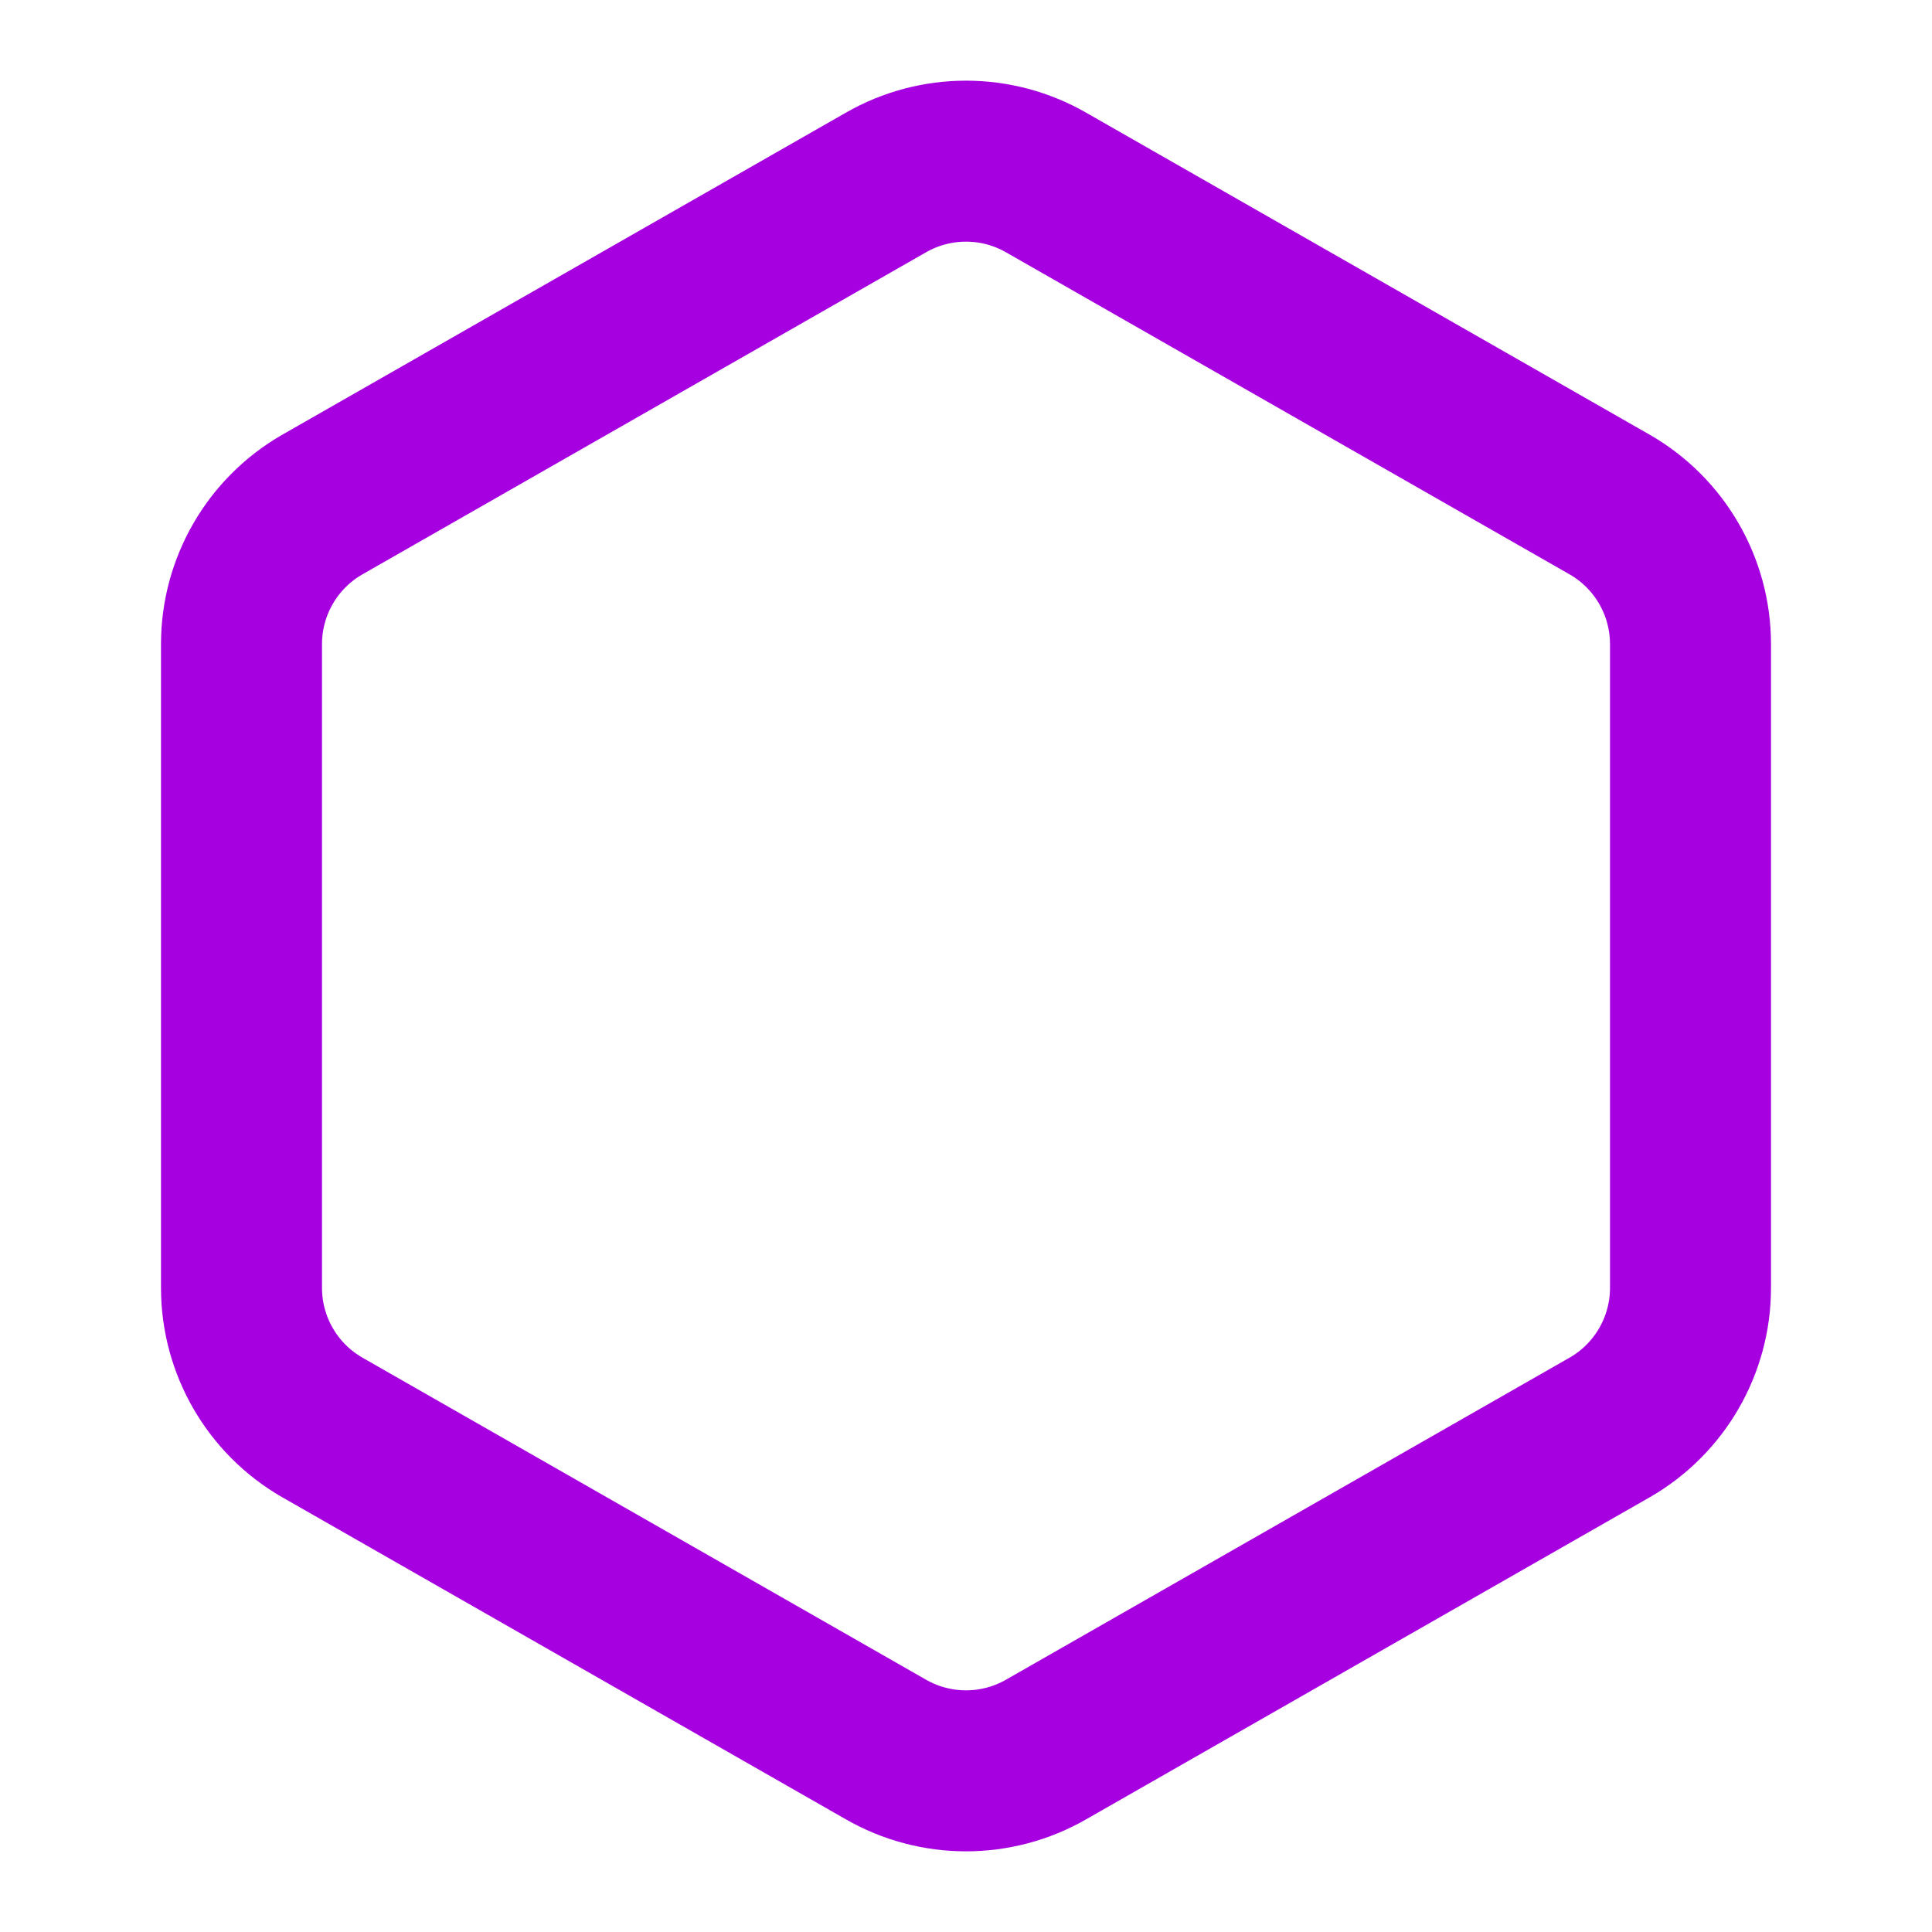
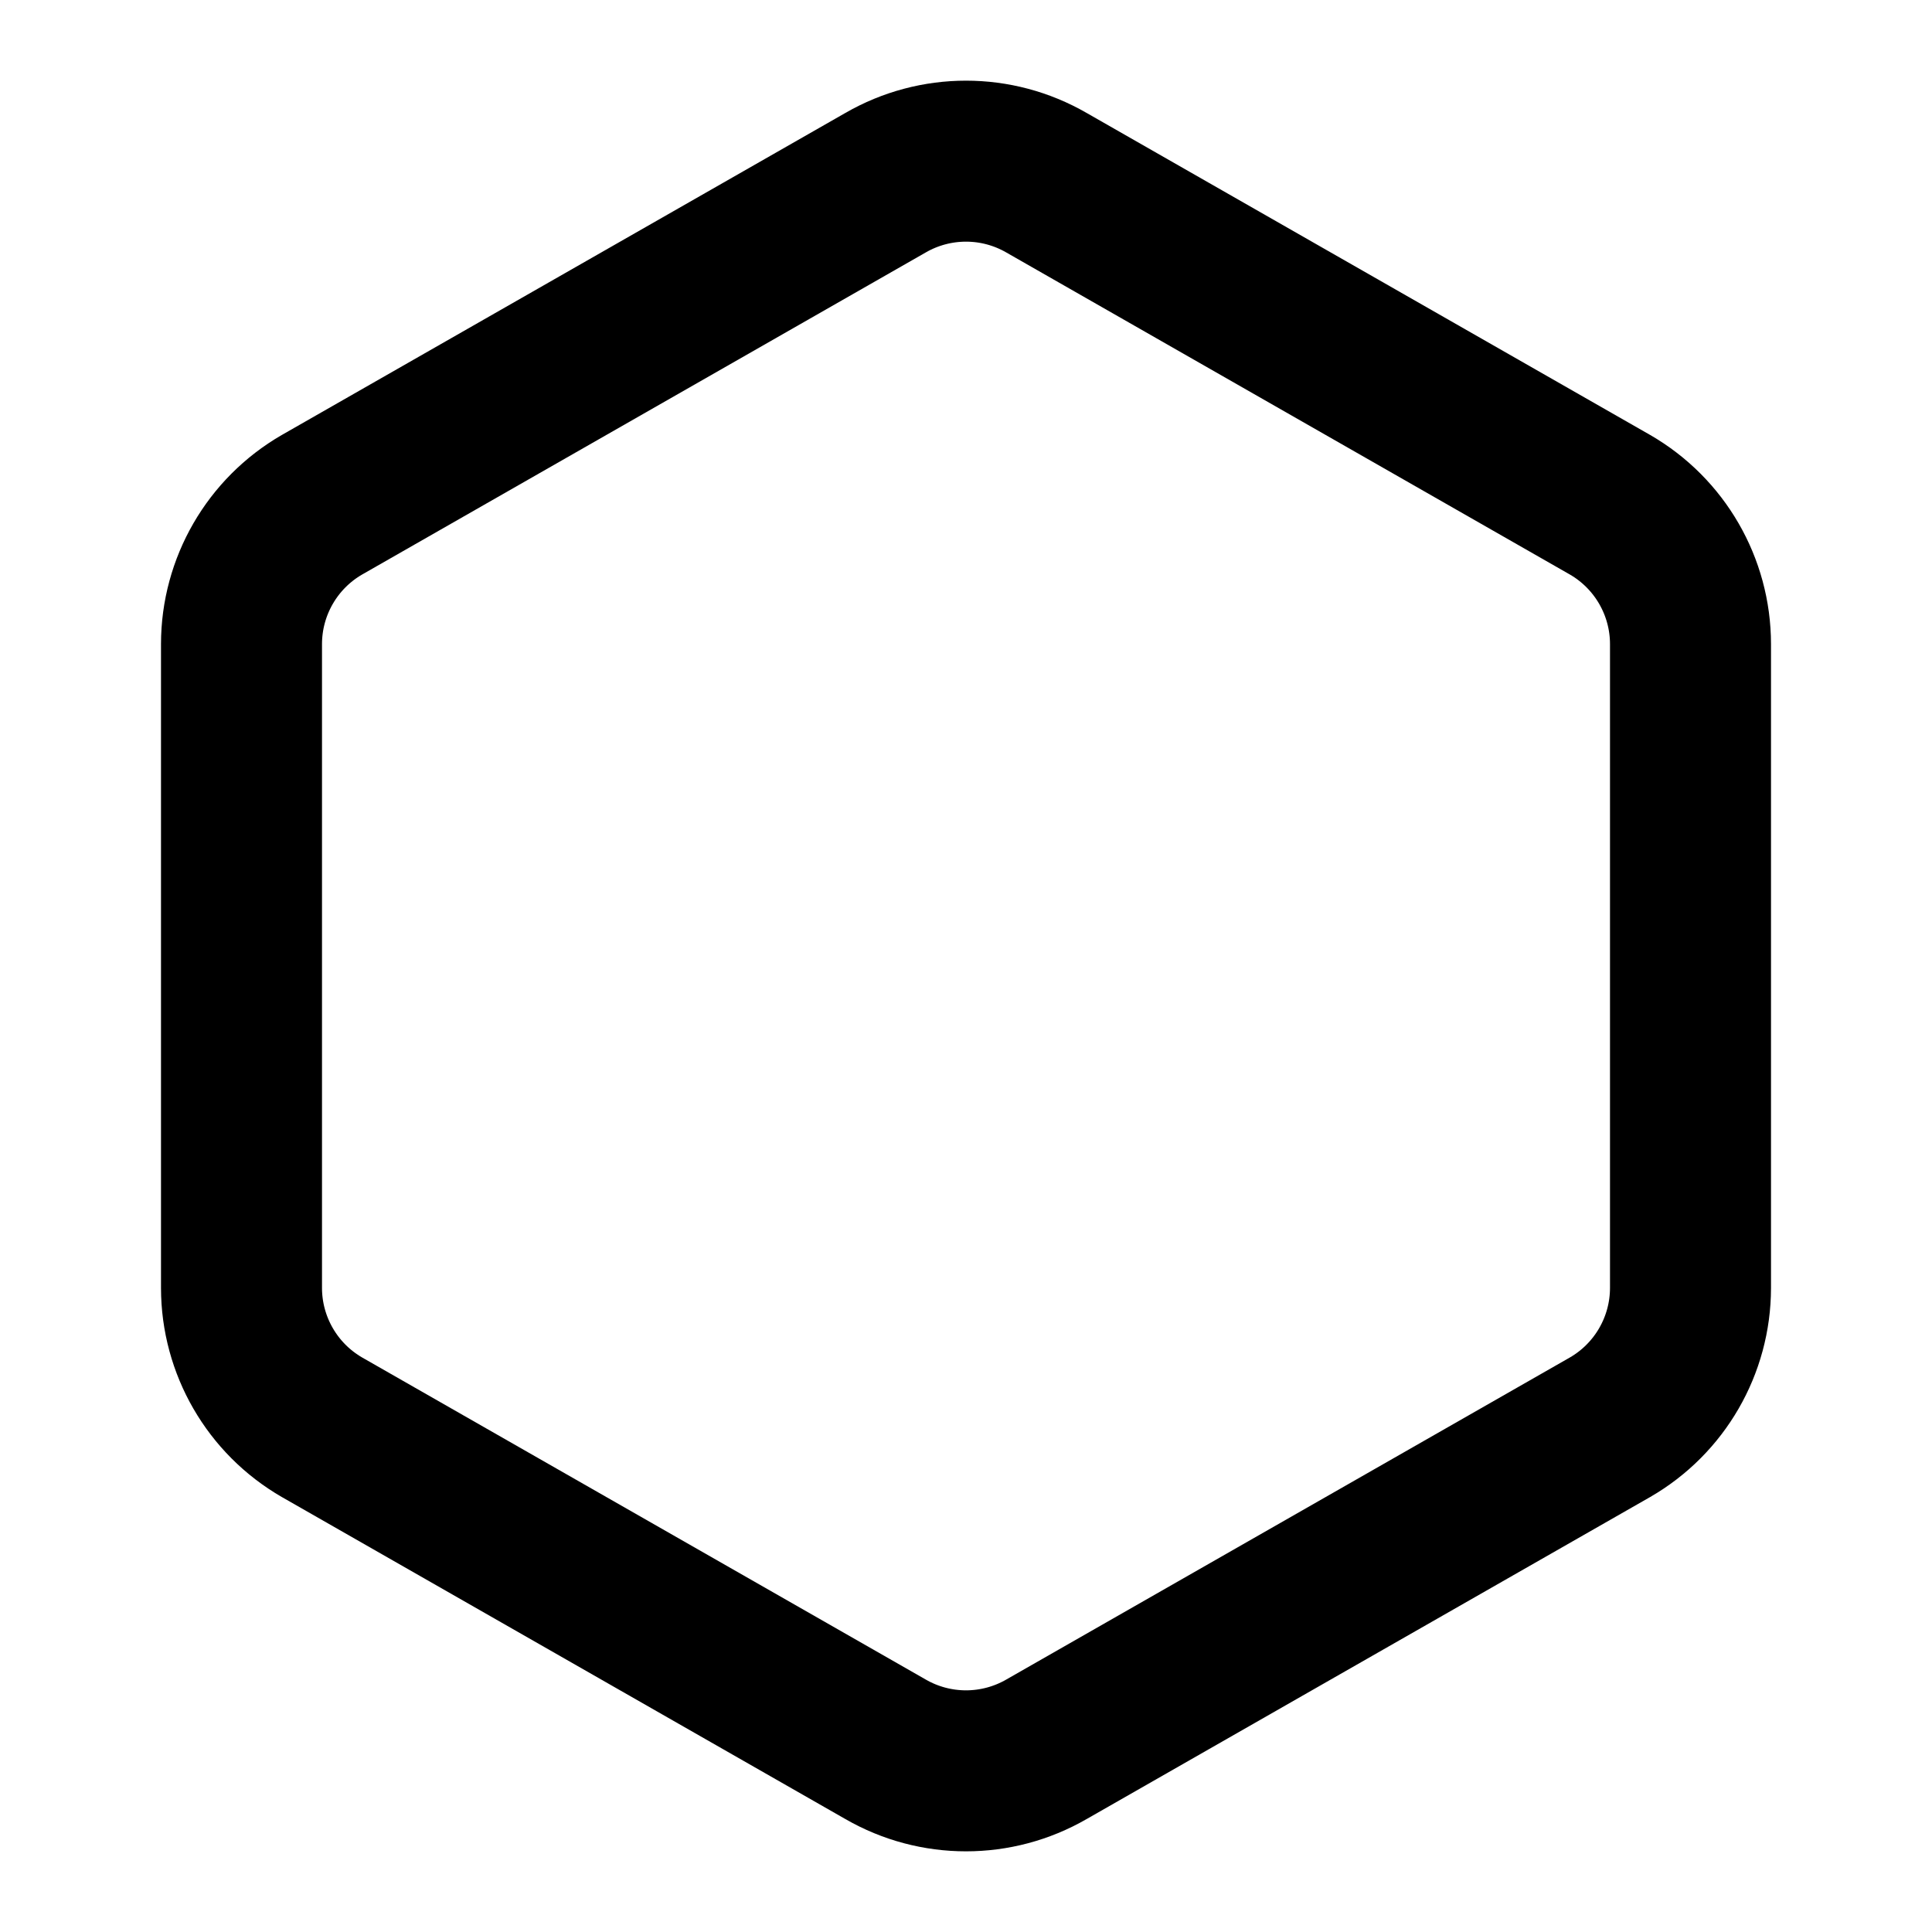
- <svg xmlns="http://www.w3.org/2000/svg" width="24" height="24" viewBox="0 0 24 24" fill="none" stroke="#a600e1" stroke-width="2" stroke-linecap="round" stroke-linejoin="round" class="lucide lucide-hexagon-icon lucide-hexagon">
+ <svg xmlns="http://www.w3.org/2000/svg" width="24" height="24" viewBox="0 0 24 24" fill="none" stroke="currentColor" stroke-width="2" stroke-linecap="round" stroke-linejoin="round" class="lucide lucide-hexagon-icon lucide-hexagon">
  <path d="M21 16V8a2 2 0 0 0-1-1.73l-7-4a2 2 0 0 0-2 0l-7 4A2 2 0 0 0 3 8v8a2 2 0 0 0 1 1.73l7 4a2 2 0 0 0 2 0l7-4A2 2 0 0 0 21 16z" />
</svg>
